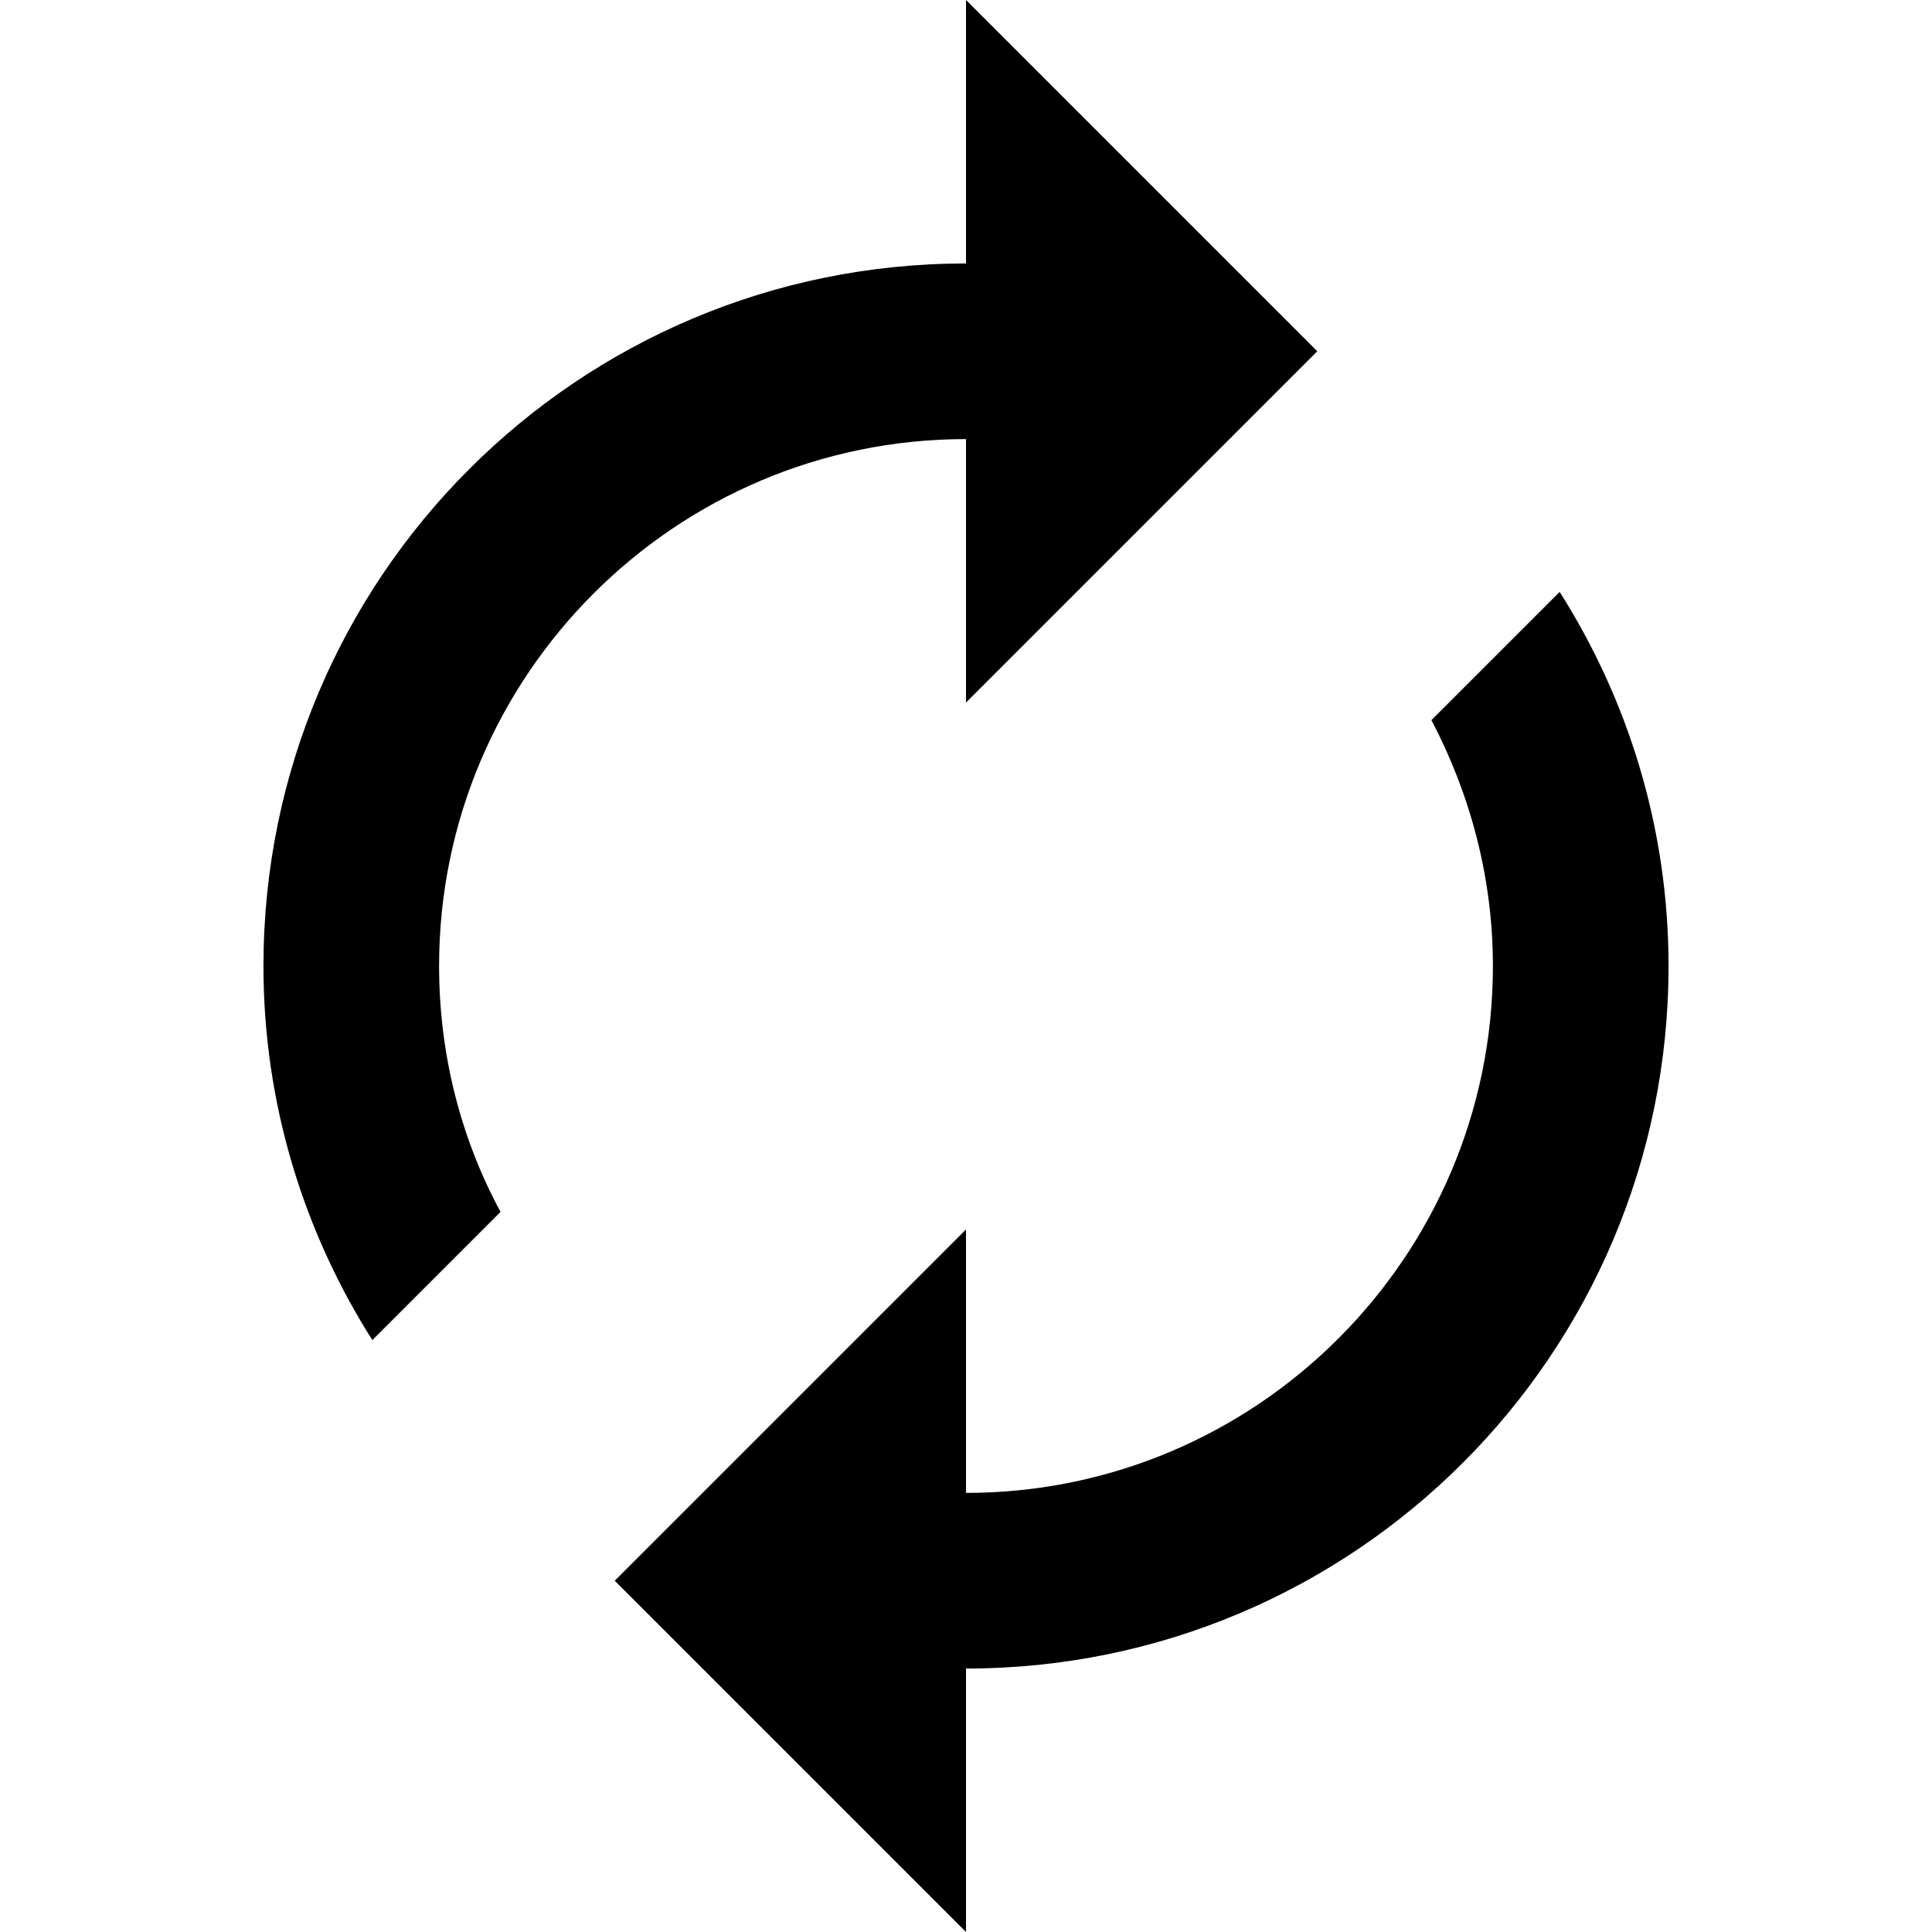
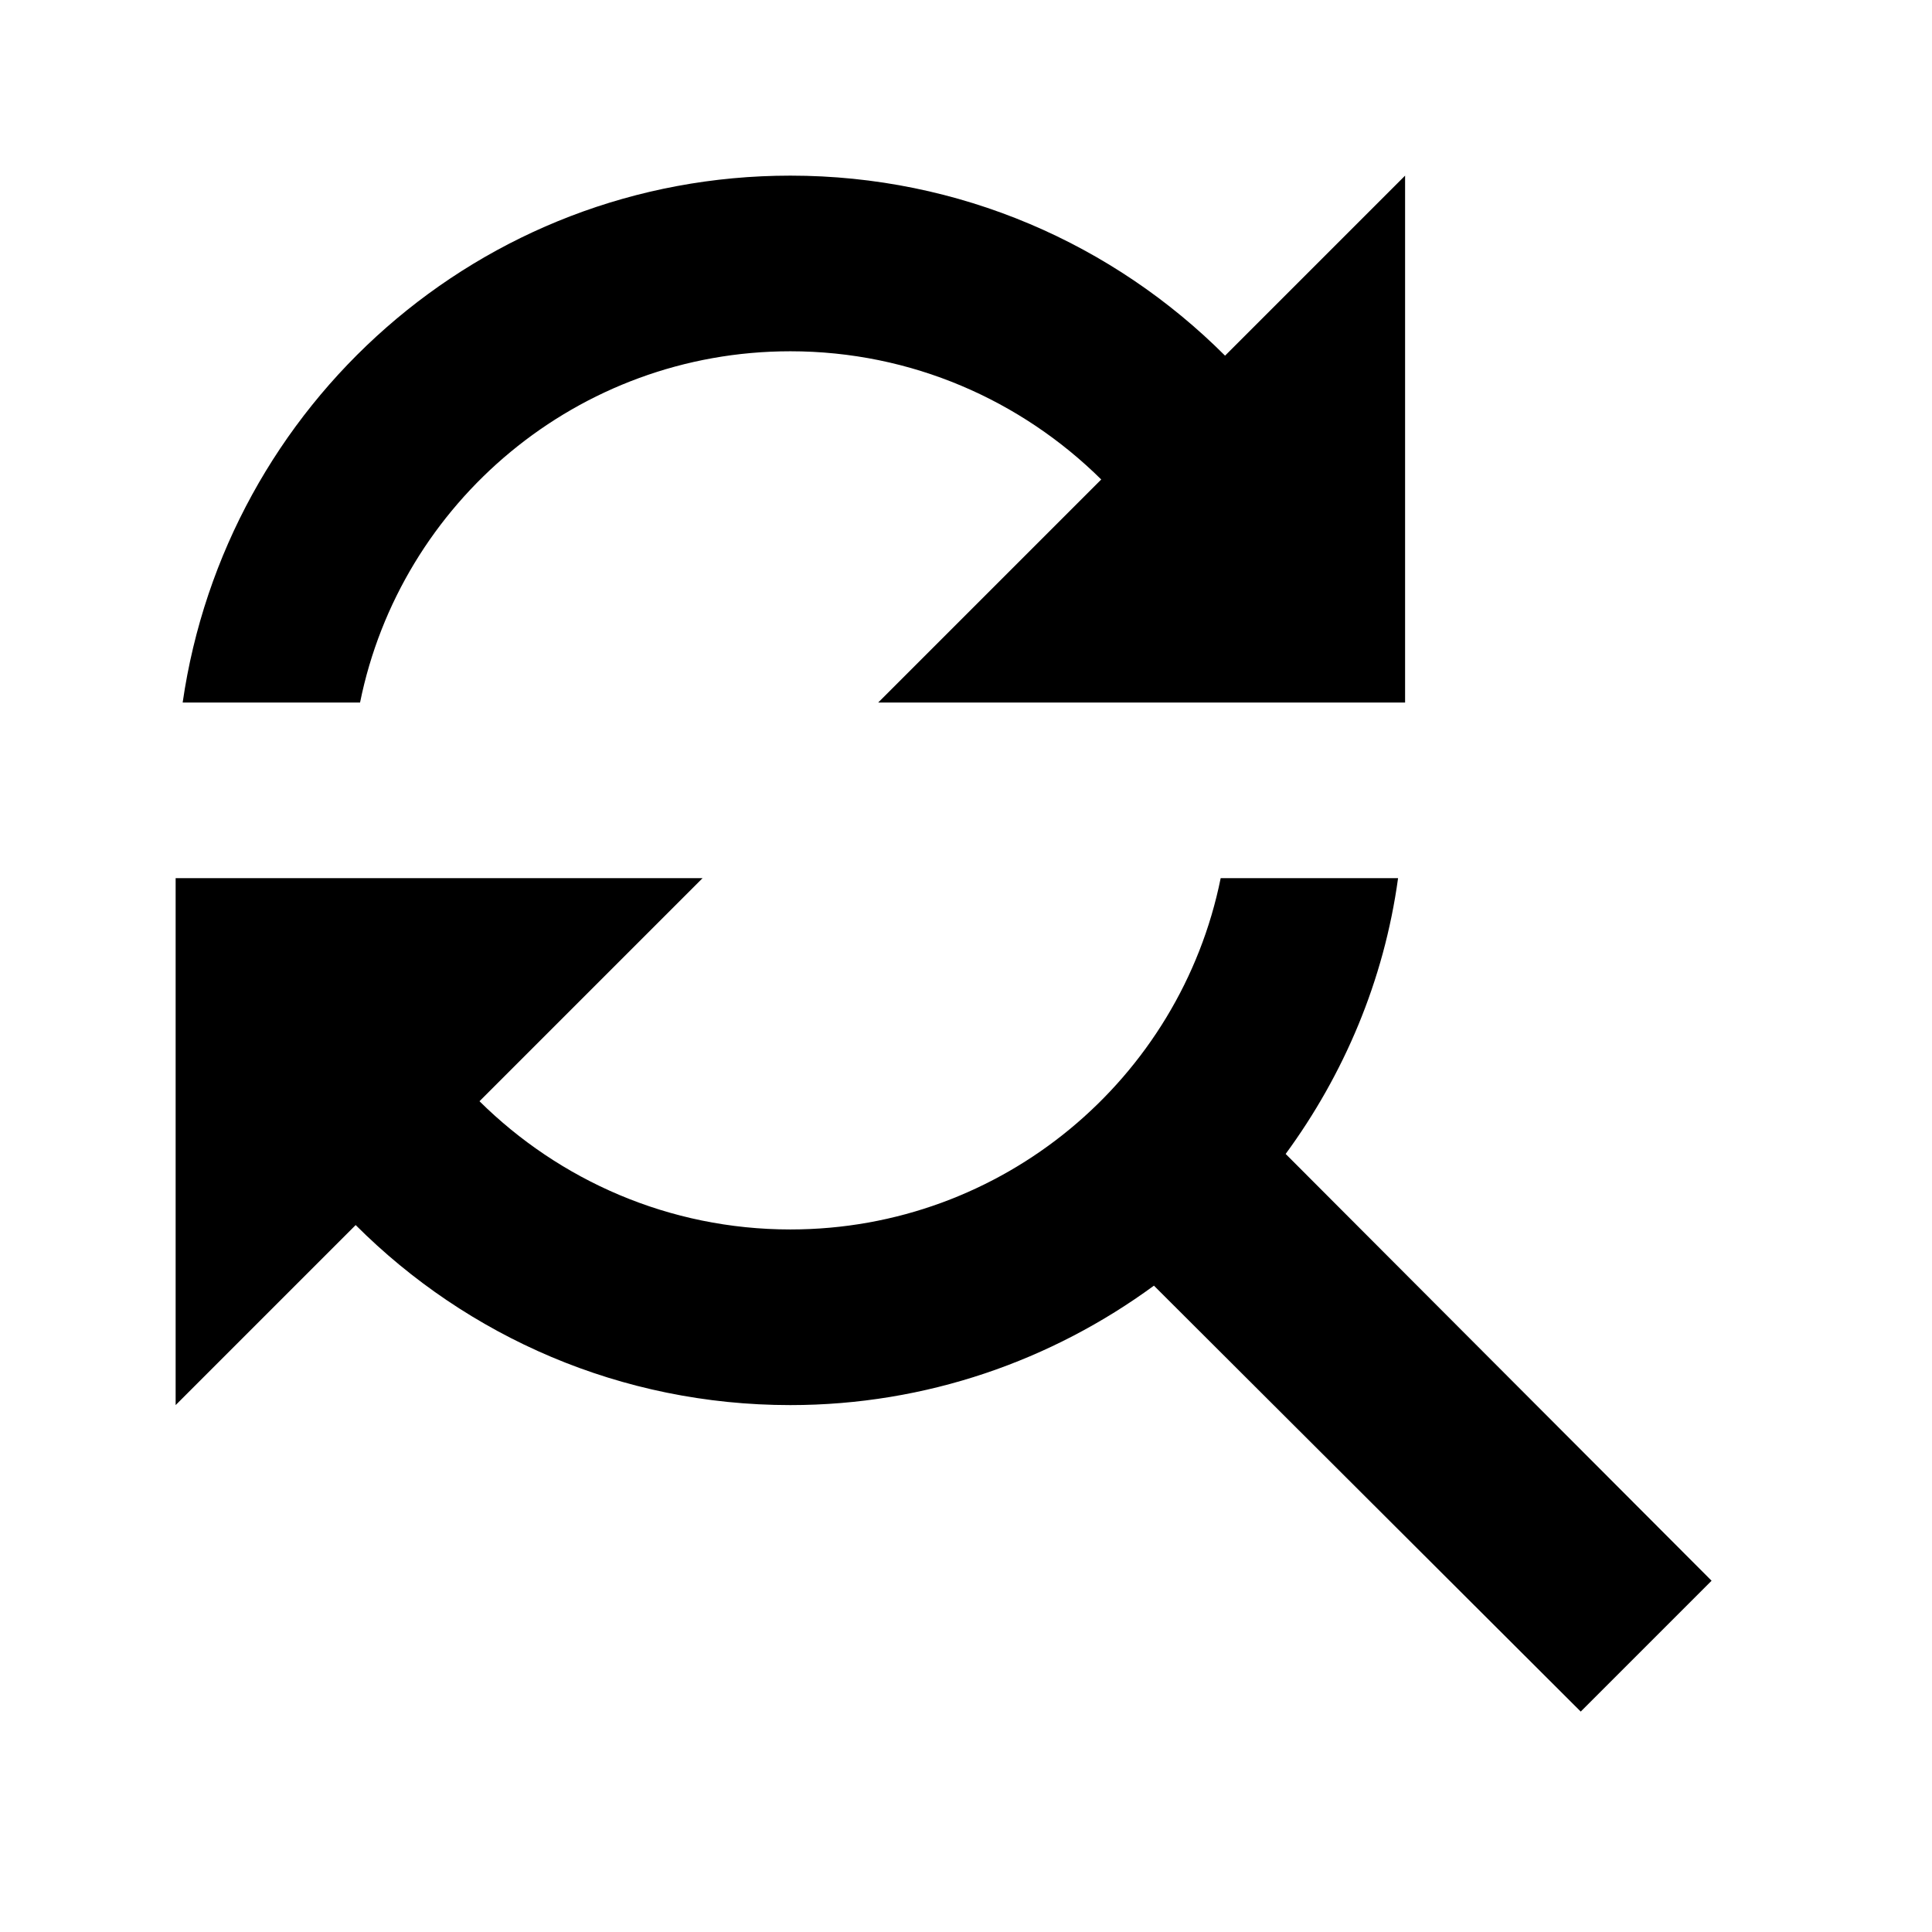
<svg xmlns="http://www.w3.org/2000/svg" width="22px" height="22px" viewBox="0 0 22 22" version="1.1">
  <defs />
  <g id="Page-1" stroke="none" stroke-width="1" fill="none" fill-rule="evenodd">
    <g id="enrichment-data-lookup-value" fill="#000000">
-       <path d="M11,5 L11,8 L15,4 L11,0 L11,3 C6.58,3 3,6.58 3,11 C3,12.57 3.46,14.03 4.24,15.26 L5.7,13.8 C5.25,12.97 5,12.01 5,11 C5,7.69 7.69,5 11,5 L11,5 Z M17.76,6.74 L16.3,8.2 C16.74,9.04 17,9.99 17,11 C17,14.31 14.31,17 11,17 L11,14 L7,18 L11,22 L11,19 C15.42,19 19,15.42 19,11 C19,9.43 18.54,7.97 17.76,6.74 L17.76,6.74 Z" id="Shape" />
+       <path d="M9,4 C10.38,4 11.63,4.56 12.54,5.46 L10,8 L16,8 L16,2 L13.95,4.05 C12.68,2.78 10.93,2 9,2 C5.47,2 2.57,4.61 2.08,8 L4.1,8 C4.56,5.72 6.58,4 9,4 L9,4 Z M14.64,13.14 C15.3,12.24 15.76,11.17 15.92,10 L13.9,10 C13.44,12.28 11.42,14 9,14 C7.62,14 6.37,13.44 5.46,12.54 L8,10 L2,10 L2,16 L4.05,13.95 C5.32,15.22 7.07,16 9,16 C10.55,16 11.98,15.49 13.14,14.64 L18,19.49 L19.49,18 L14.64,13.14 L14.64,13.14 Z" id="Shape" />
    </g>
  </g>
</svg>
